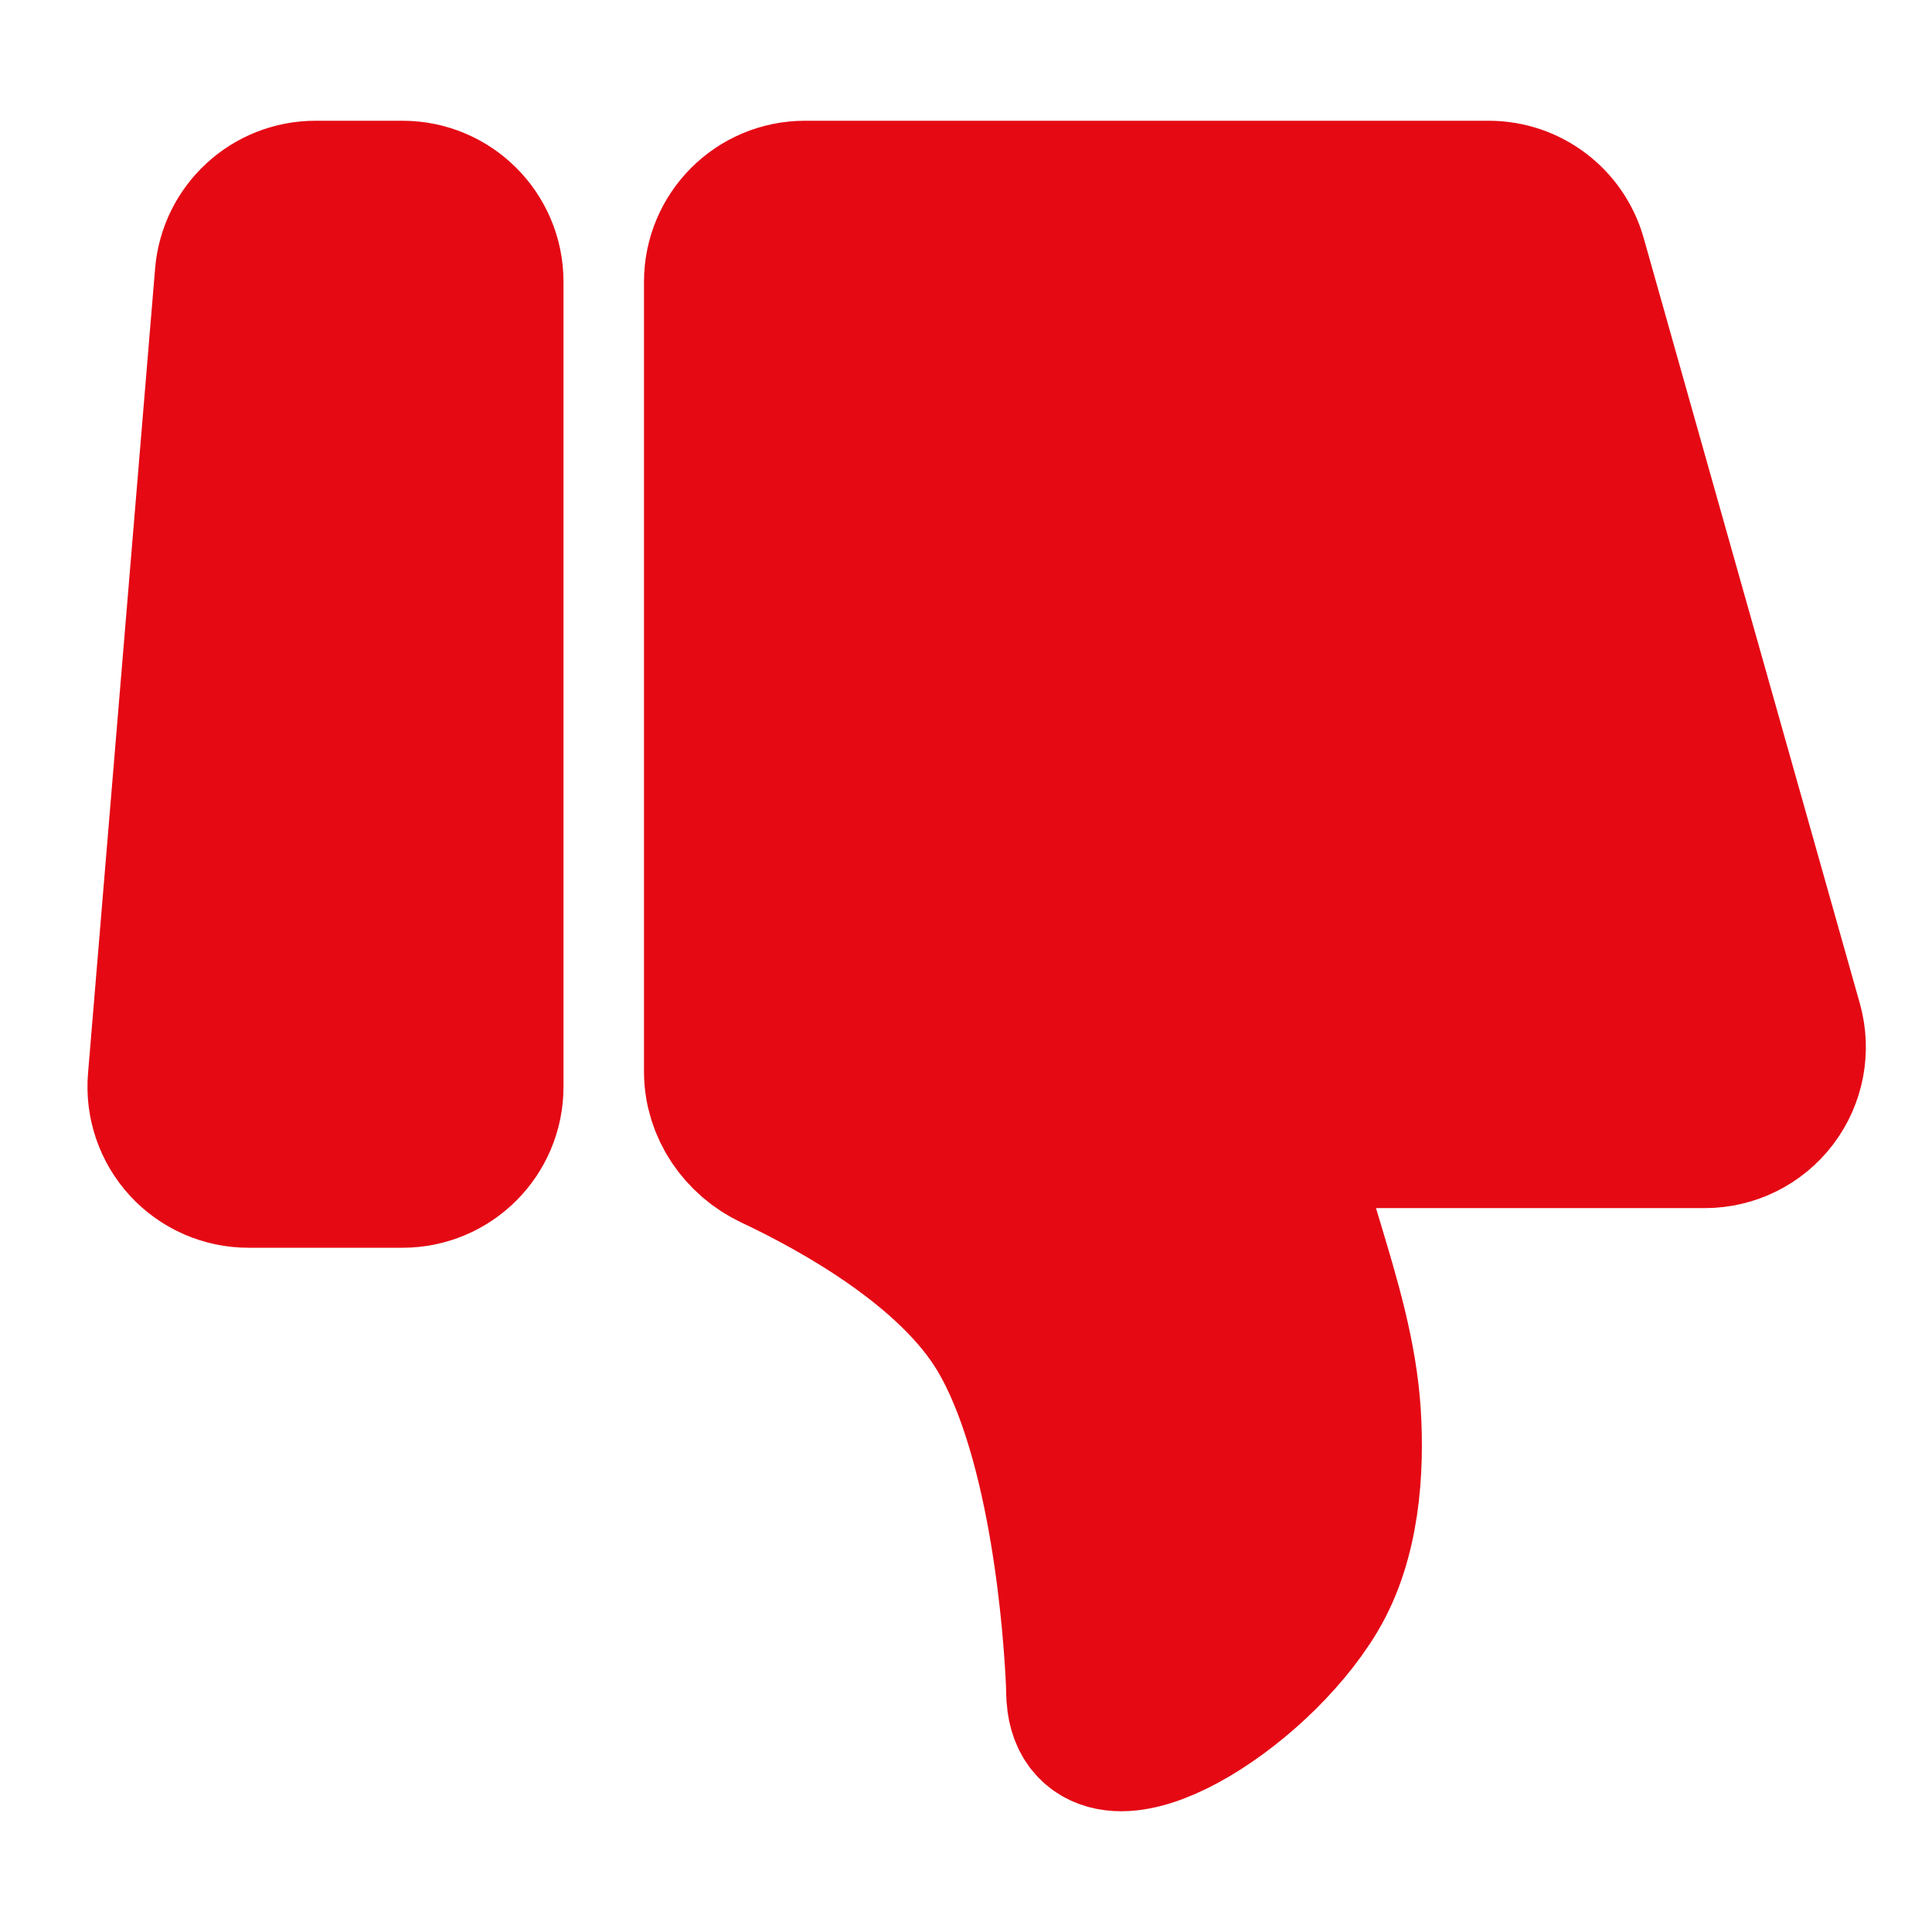
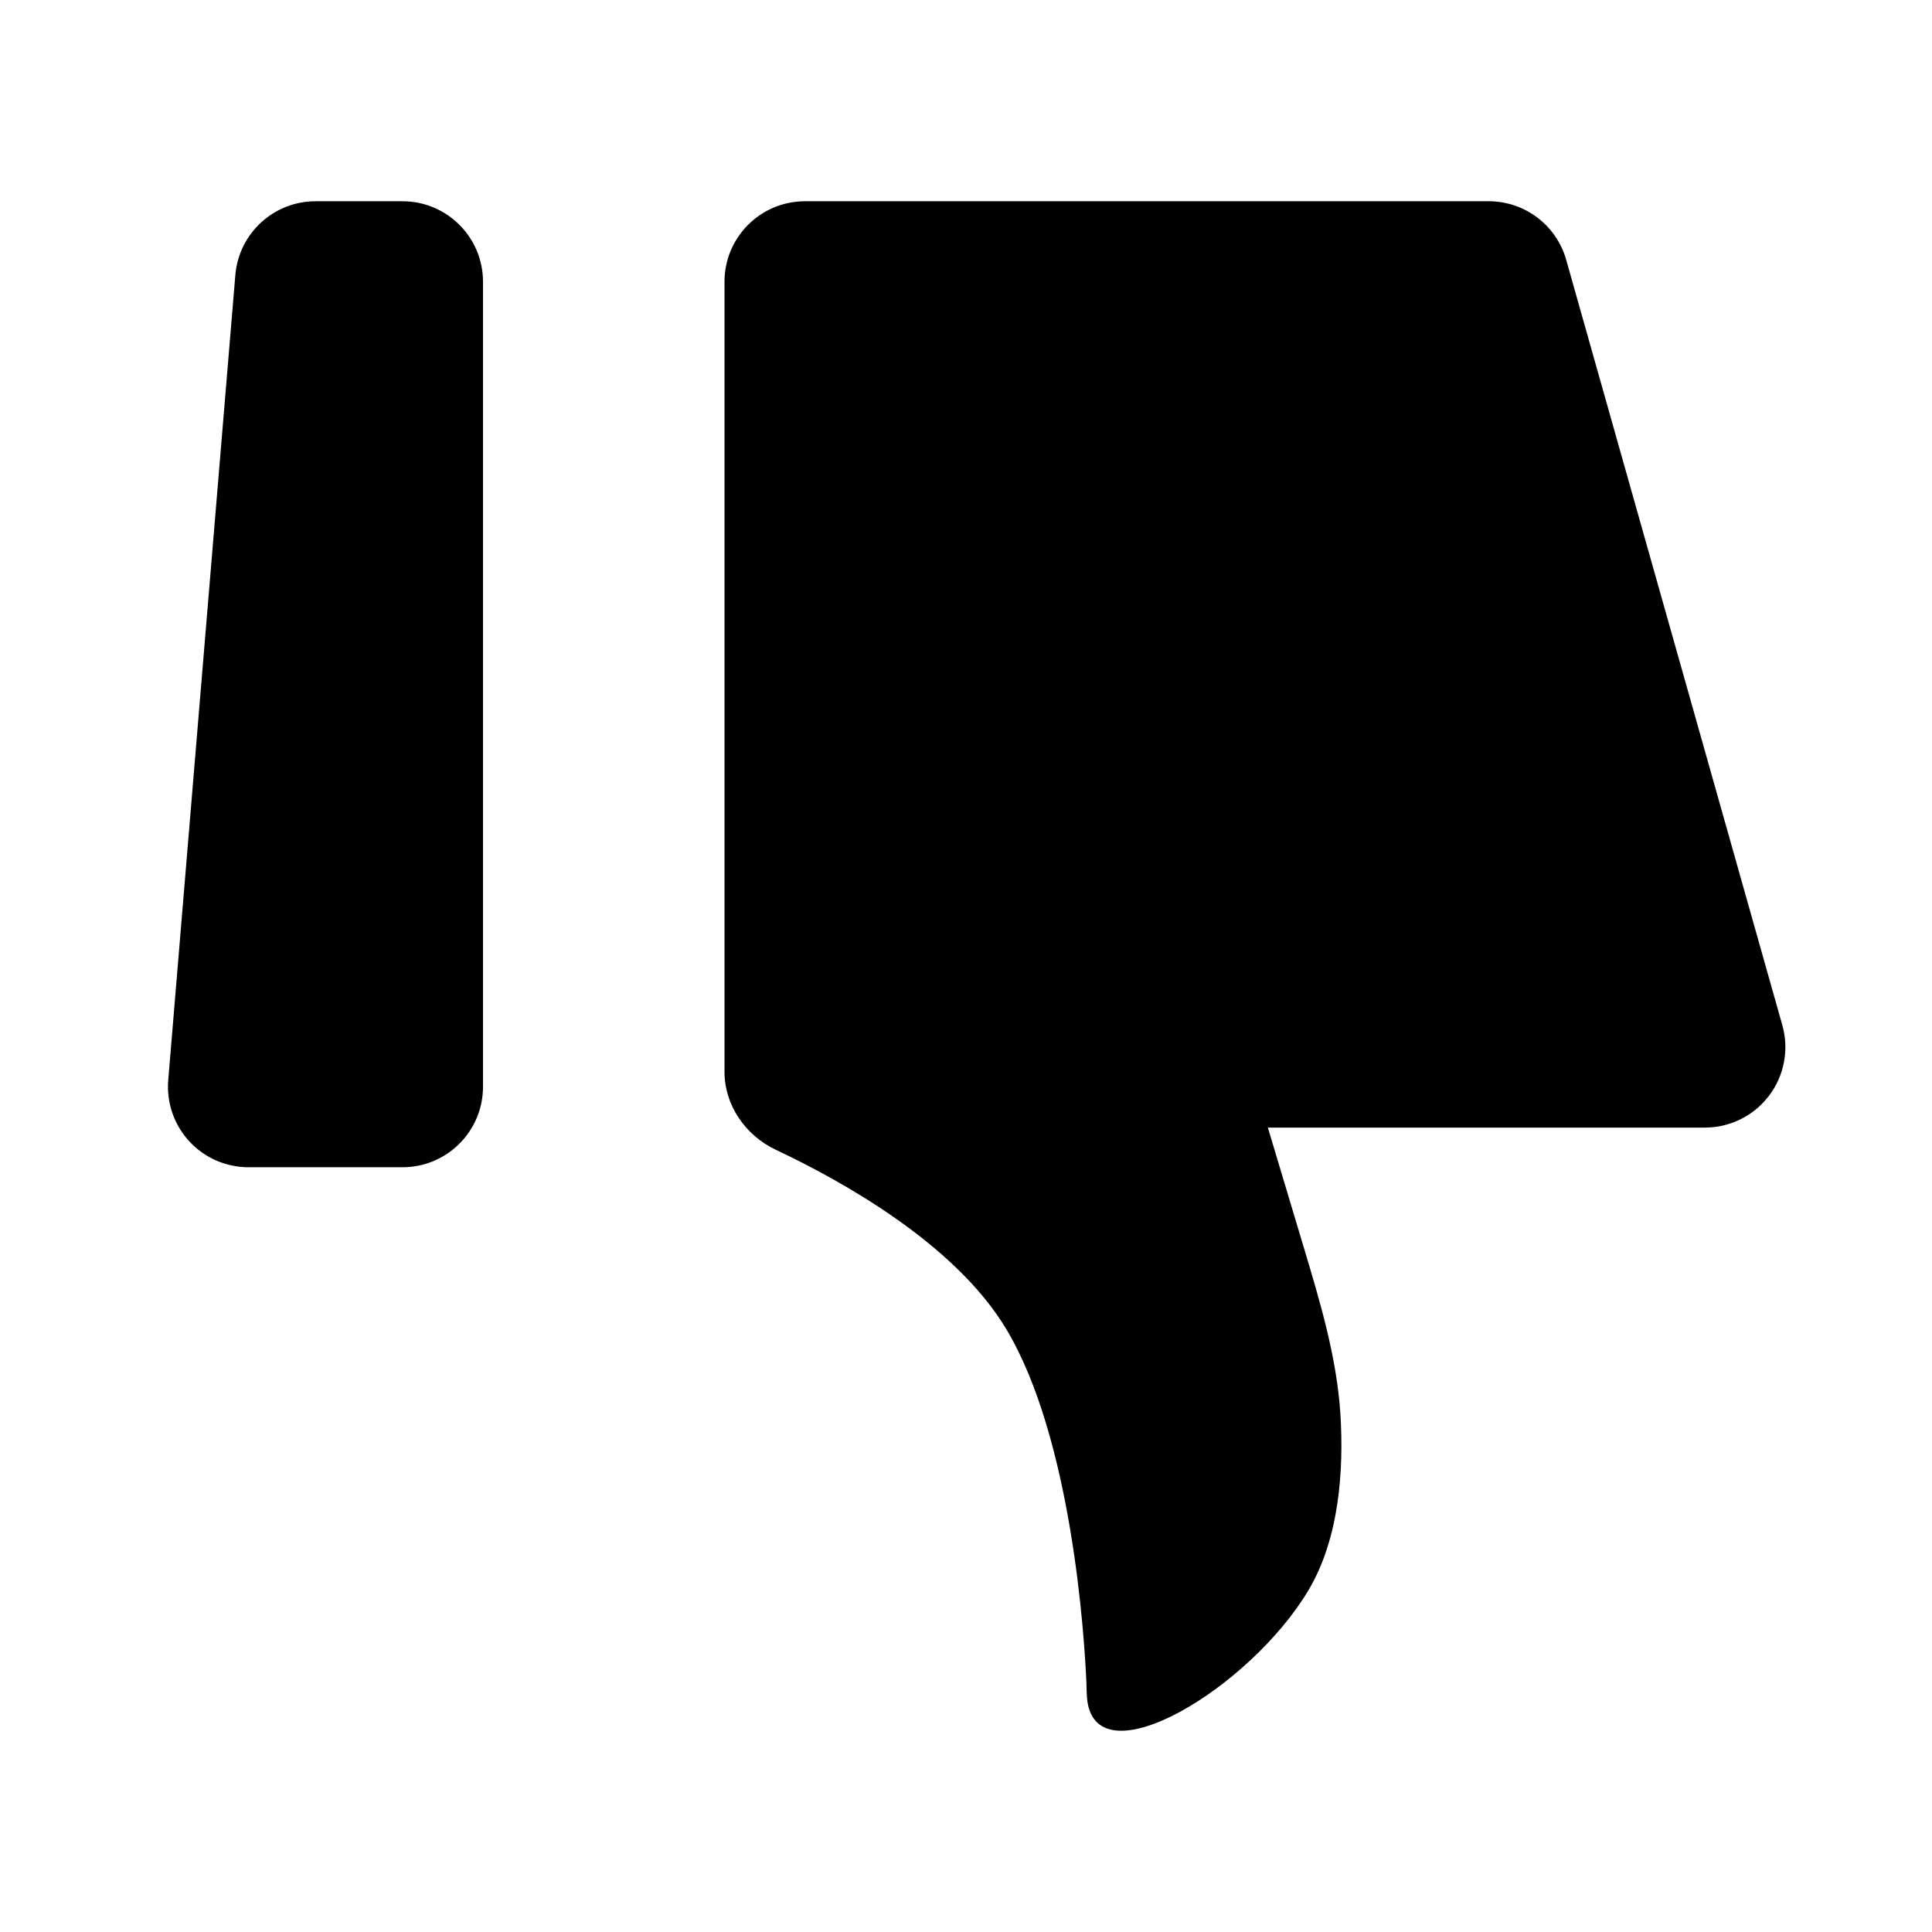
<svg xmlns="http://www.w3.org/2000/svg" width="2em" height="2em" viewBox="0 0 48 48">
-   <path fill="rgb(229, 9, 20)" stroke="rgb(229, 9, 20)" stroke-linecap="round" stroke-linejoin="round" stroke-width="4" d="M4.18 26.834A2 2 0 0 0 6.175 29H10a2 2 0 0 0 2-2V7a2 2 0 0 0-2-2H7.84a2 2 0 0 0-1.993 1.834zM18 26.626c0 .835.52 1.583 1.275 1.94c1.649.777 4.458 2.34 5.725 4.454c1.633 2.723 1.941 7.644 1.991 8.771c.007.158.003.316.024.472c.271 1.953 4.04-.328 5.485-2.74c.785-1.308.885-3.027.803-4.37c-.089-1.435-.51-2.823-.923-4.201l-.88-2.937h10.857a2 2 0 0 0 1.925-2.543l-5.37-19.016A2 2 0 0 0 36.986 5H20a2 2 0 0 0-2 2z" />
+   <path fill="current" stroke="rgb(229, 9, 20)" stroke-linecap="round" stroke-linejoin="round" stroke-width="0" d="M4.18 26.834A2 2 0 0 0 6.175 29H10a2 2 0 0 0 2-2V7a2 2 0 0 0-2-2H7.84a2 2 0 0 0-1.993 1.834zM18 26.626c0 .835.52 1.583 1.275 1.94c1.649.777 4.458 2.34 5.725 4.454c1.633 2.723 1.941 7.644 1.991 8.771c.007.158.003.316.024.472c.271 1.953 4.04-.328 5.485-2.74c.785-1.308.885-3.027.803-4.37c-.089-1.435-.51-2.823-.923-4.201l-.88-2.937h10.857a2 2 0 0 0 1.925-2.543l-5.37-19.016A2 2 0 0 0 36.986 5H20a2 2 0 0 0-2 2z" />
</svg>
